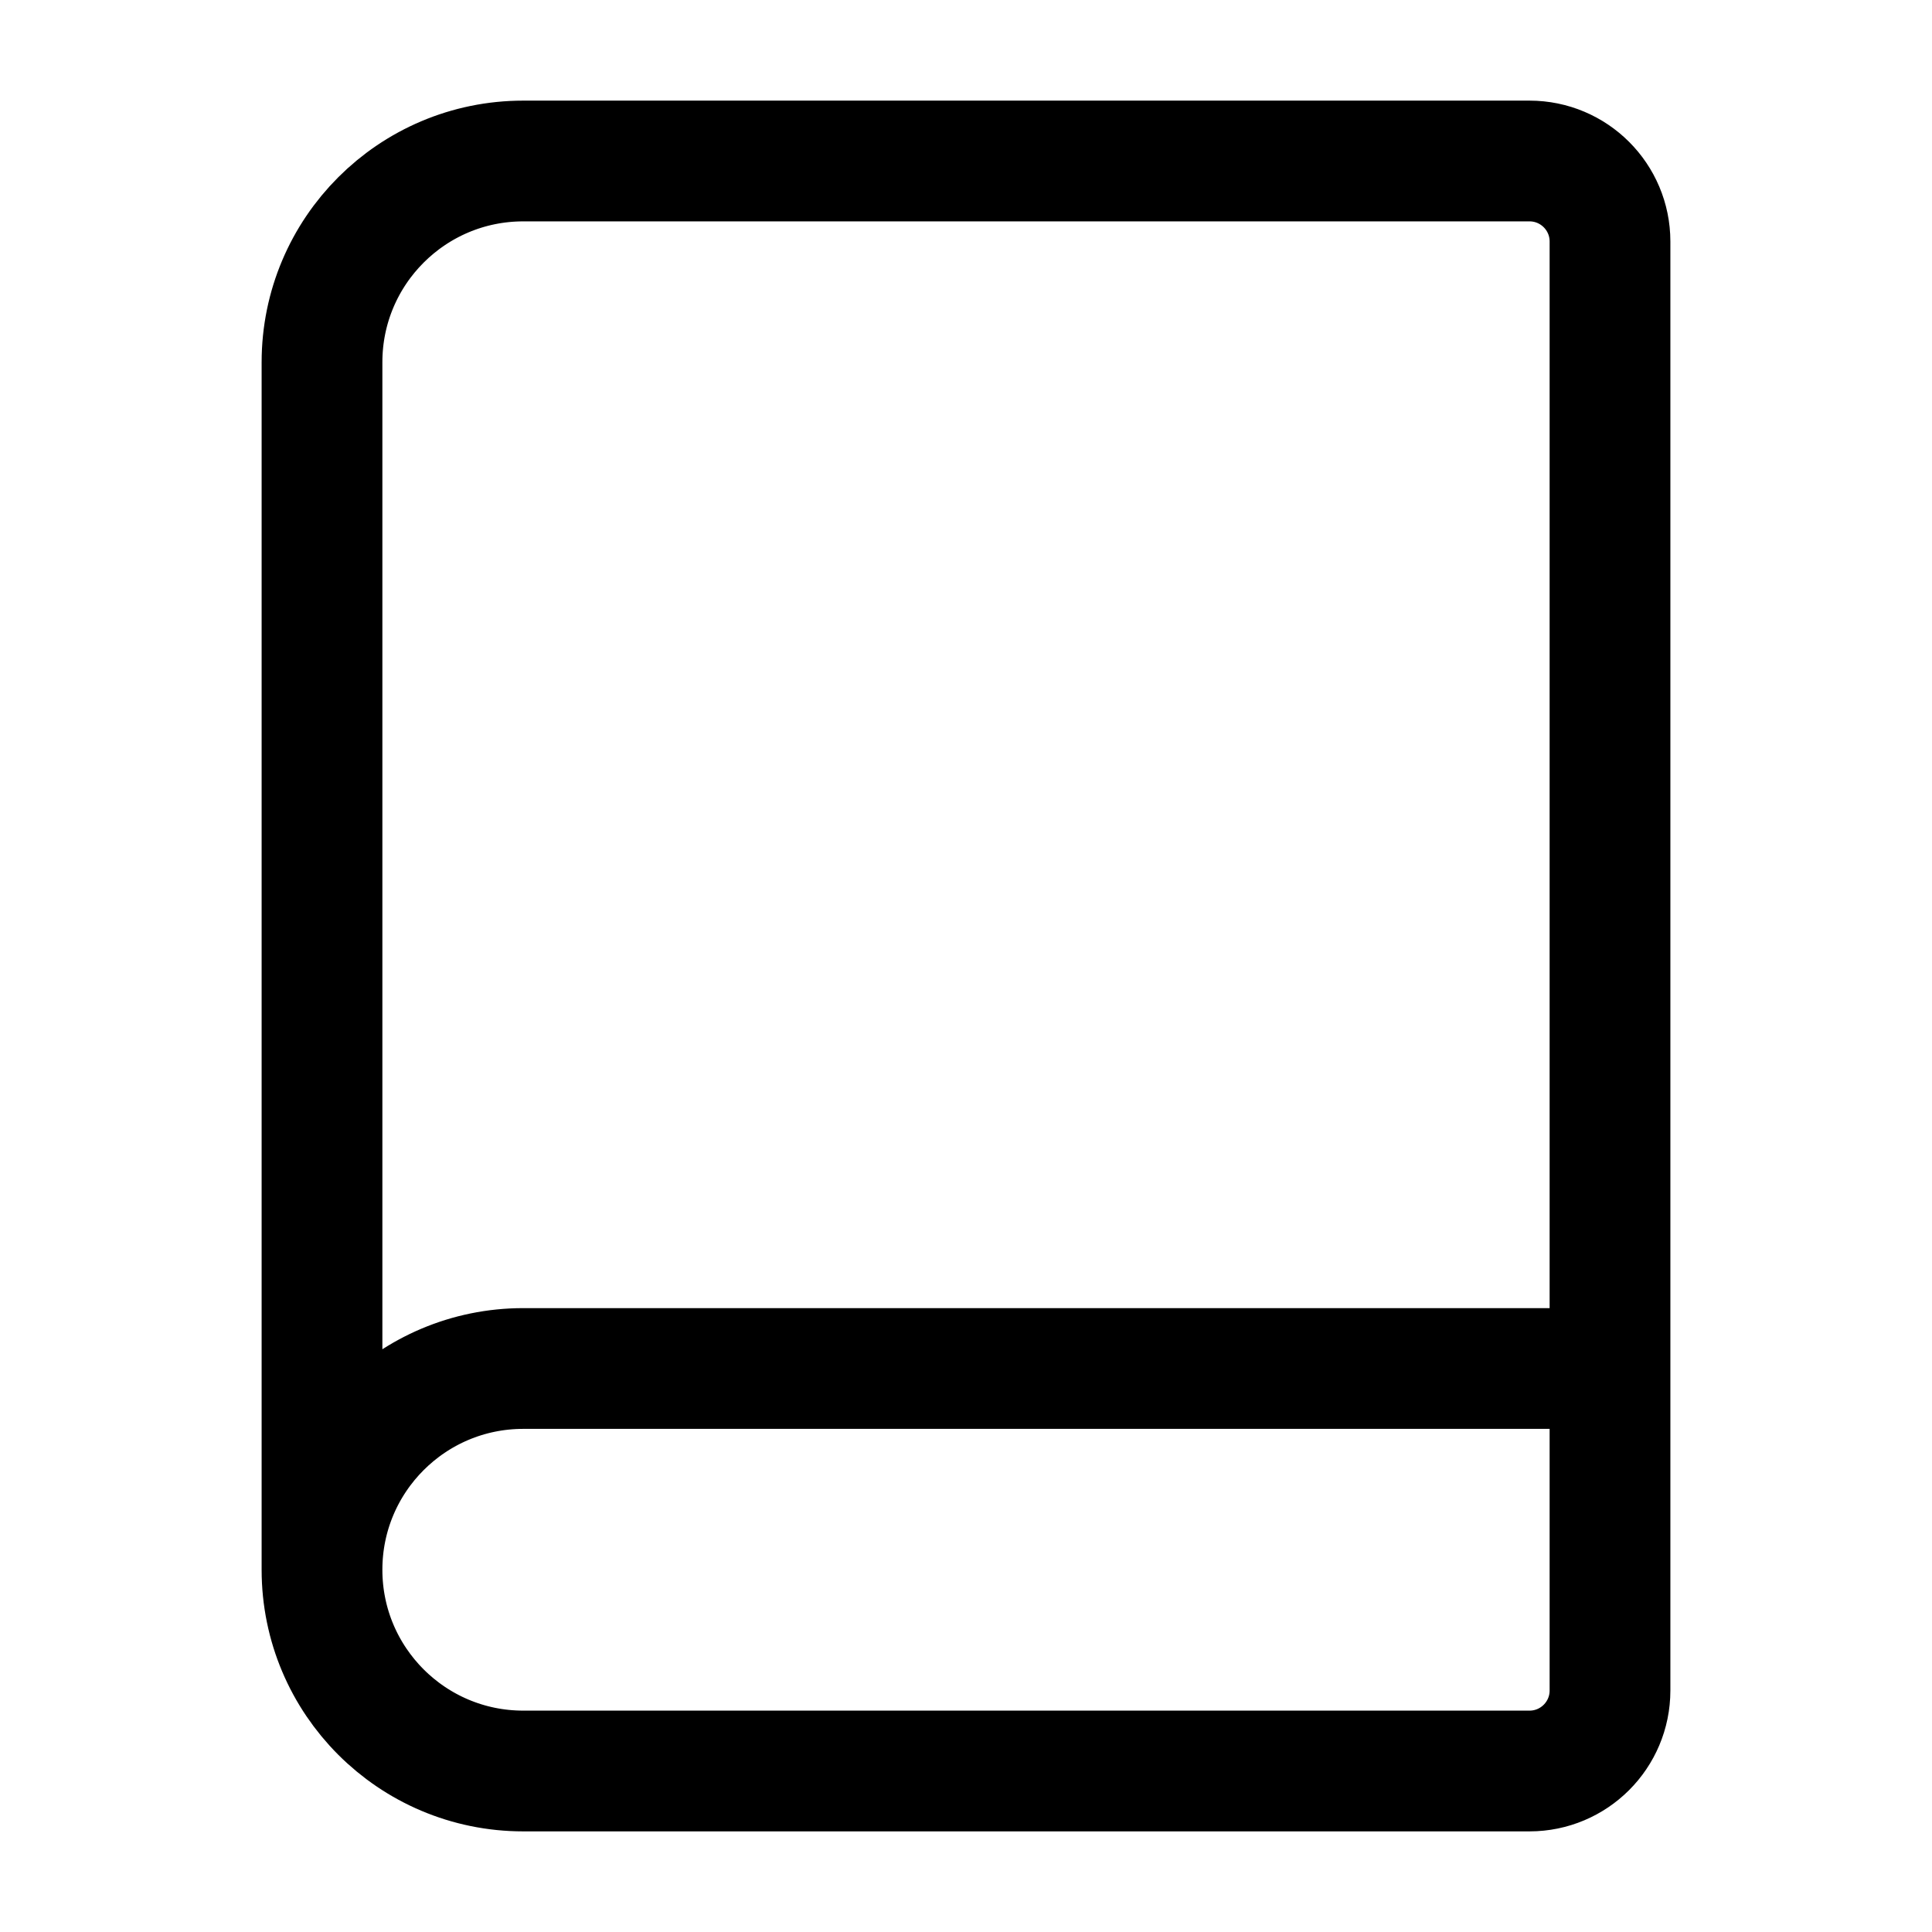
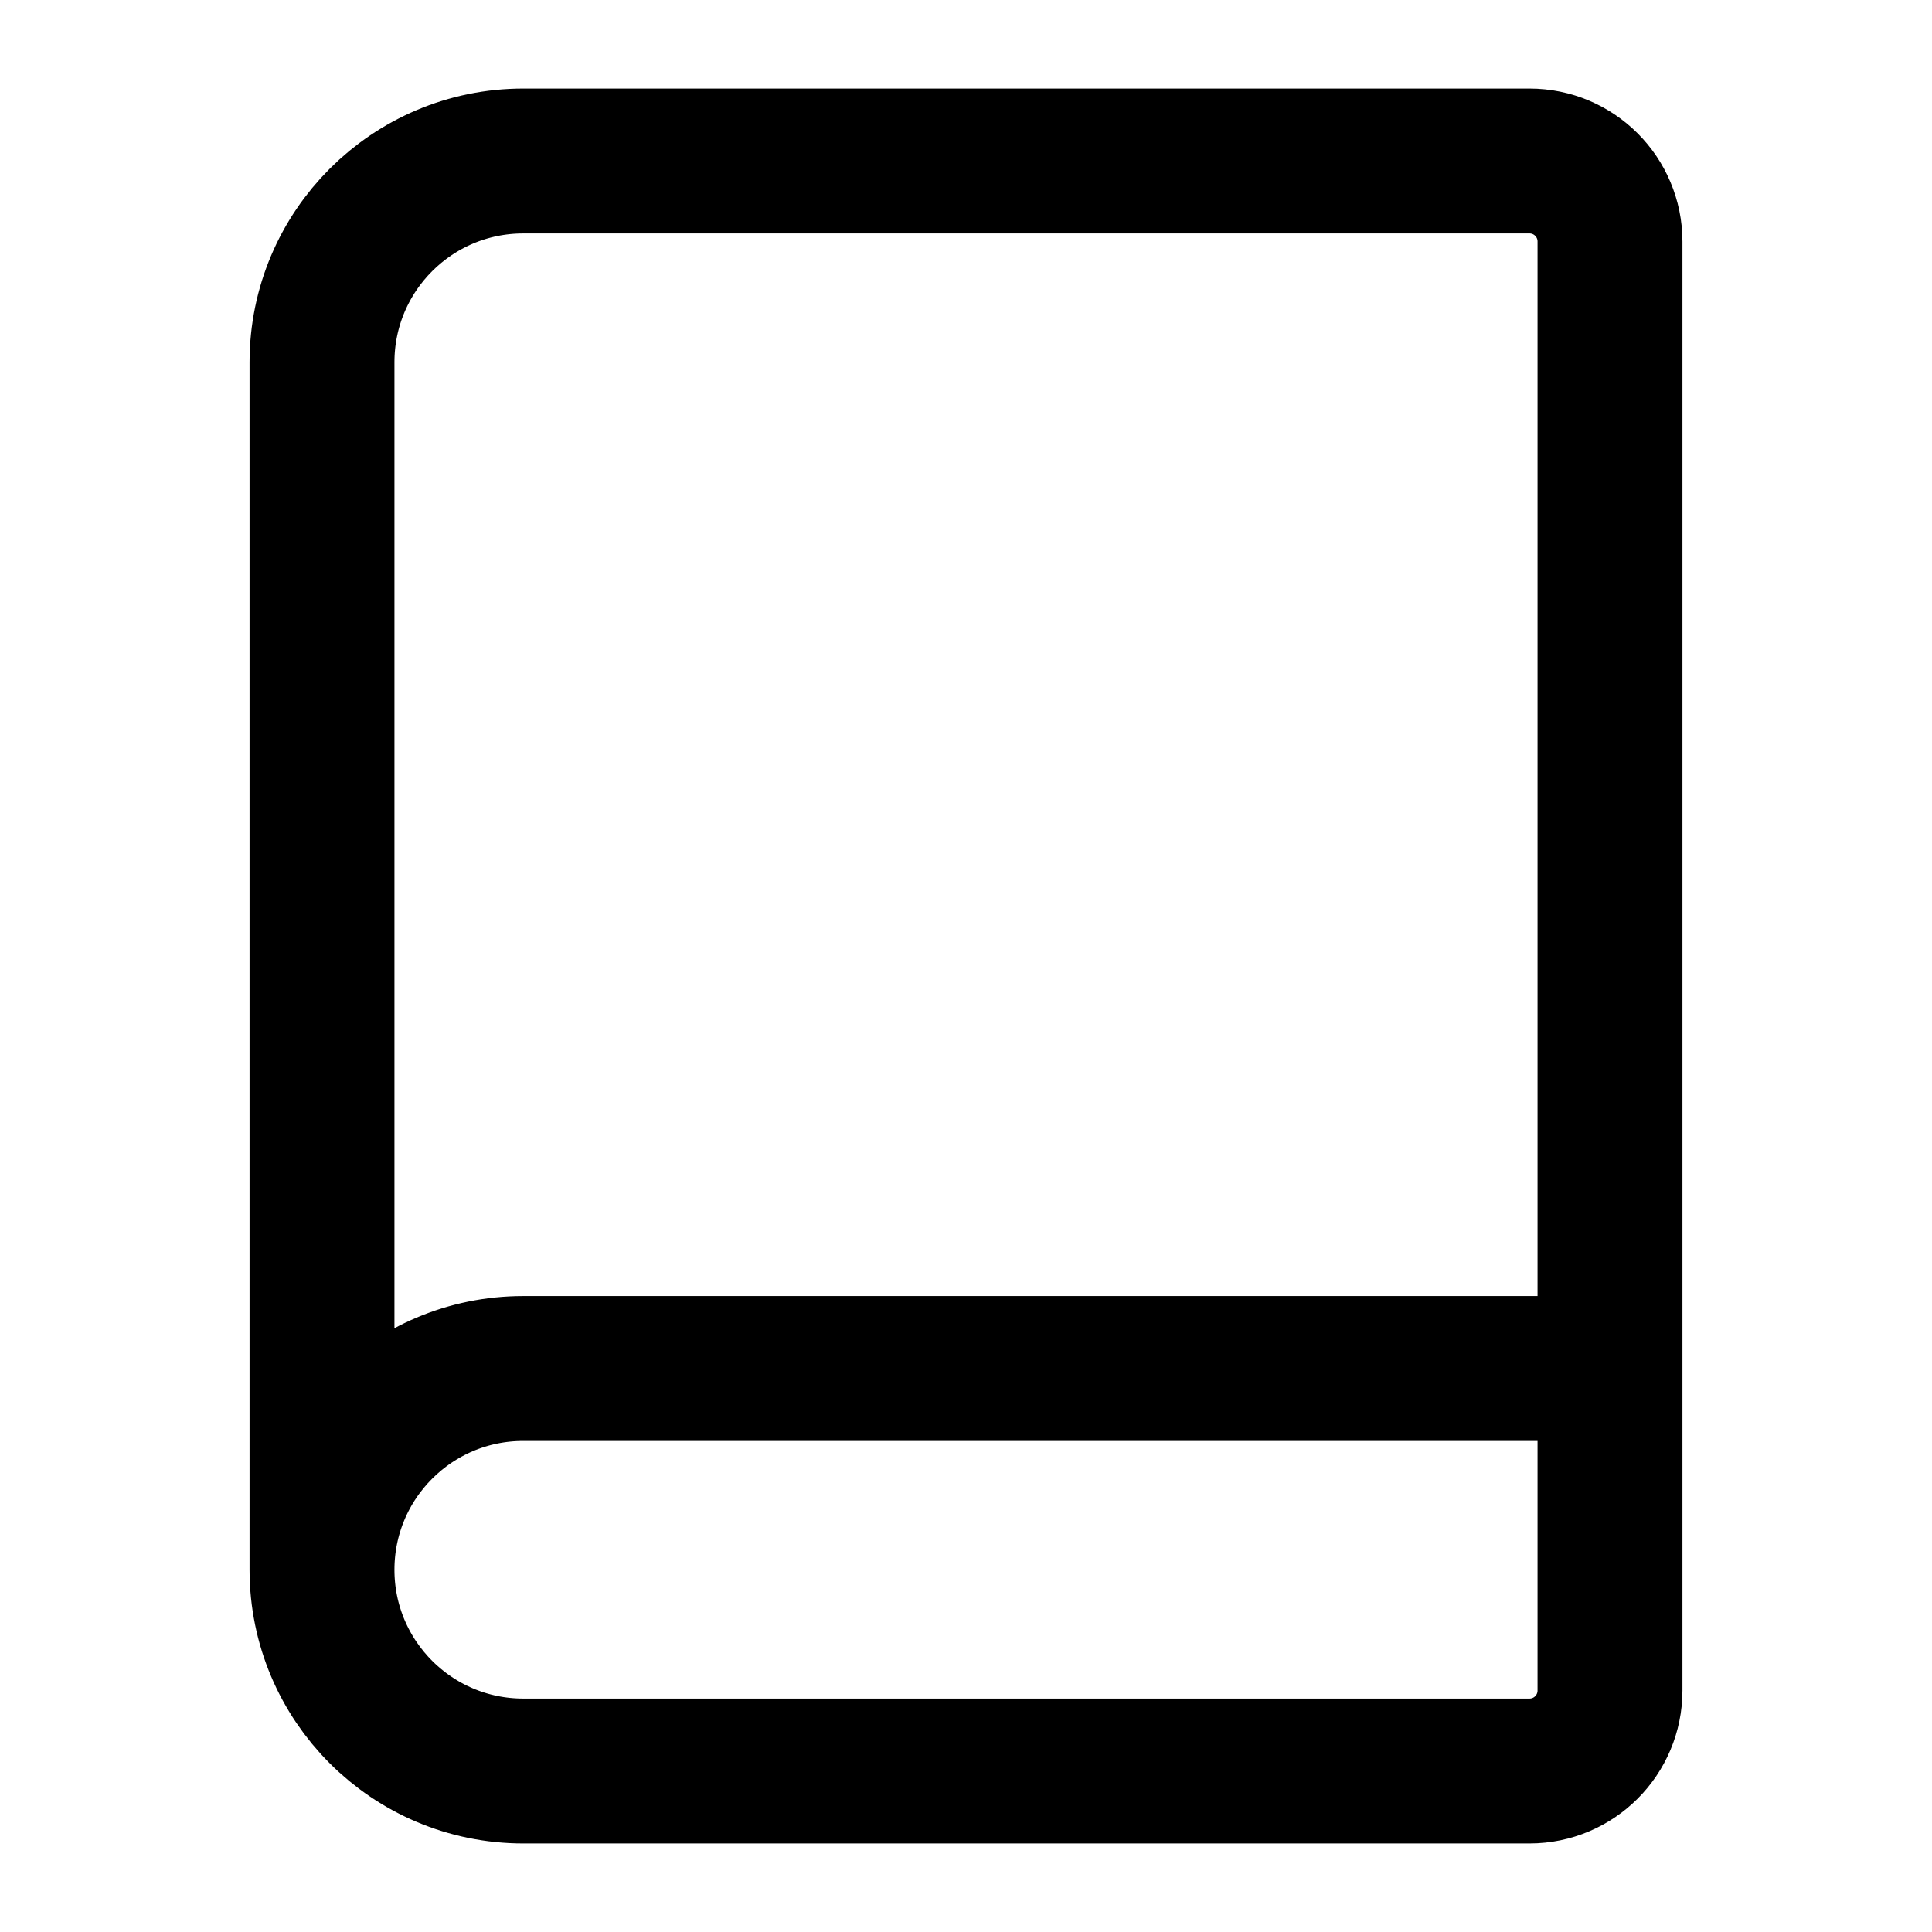
- <svg xmlns="http://www.w3.org/2000/svg" viewBox="0 0 24 24" fill="none" stroke="currentColor" stroke-width="1.5" stroke-linecap="round" stroke-linejoin="round">
+ <svg xmlns="http://www.w3.org/2000/svg" viewBox="0 0 24 24" fill="none" stroke="currentColor" stroke-width="1.8" stroke-linecap="round" stroke-linejoin="round">
  <path d="M4 19.5v-15A2.5 2.5 0 0 1 6.5 2H19a1 1 0 0 1 1 1v18a1 1 0 0 1-1 1H6.5a1 1 0 0 1 0-5H20" />
</svg>
